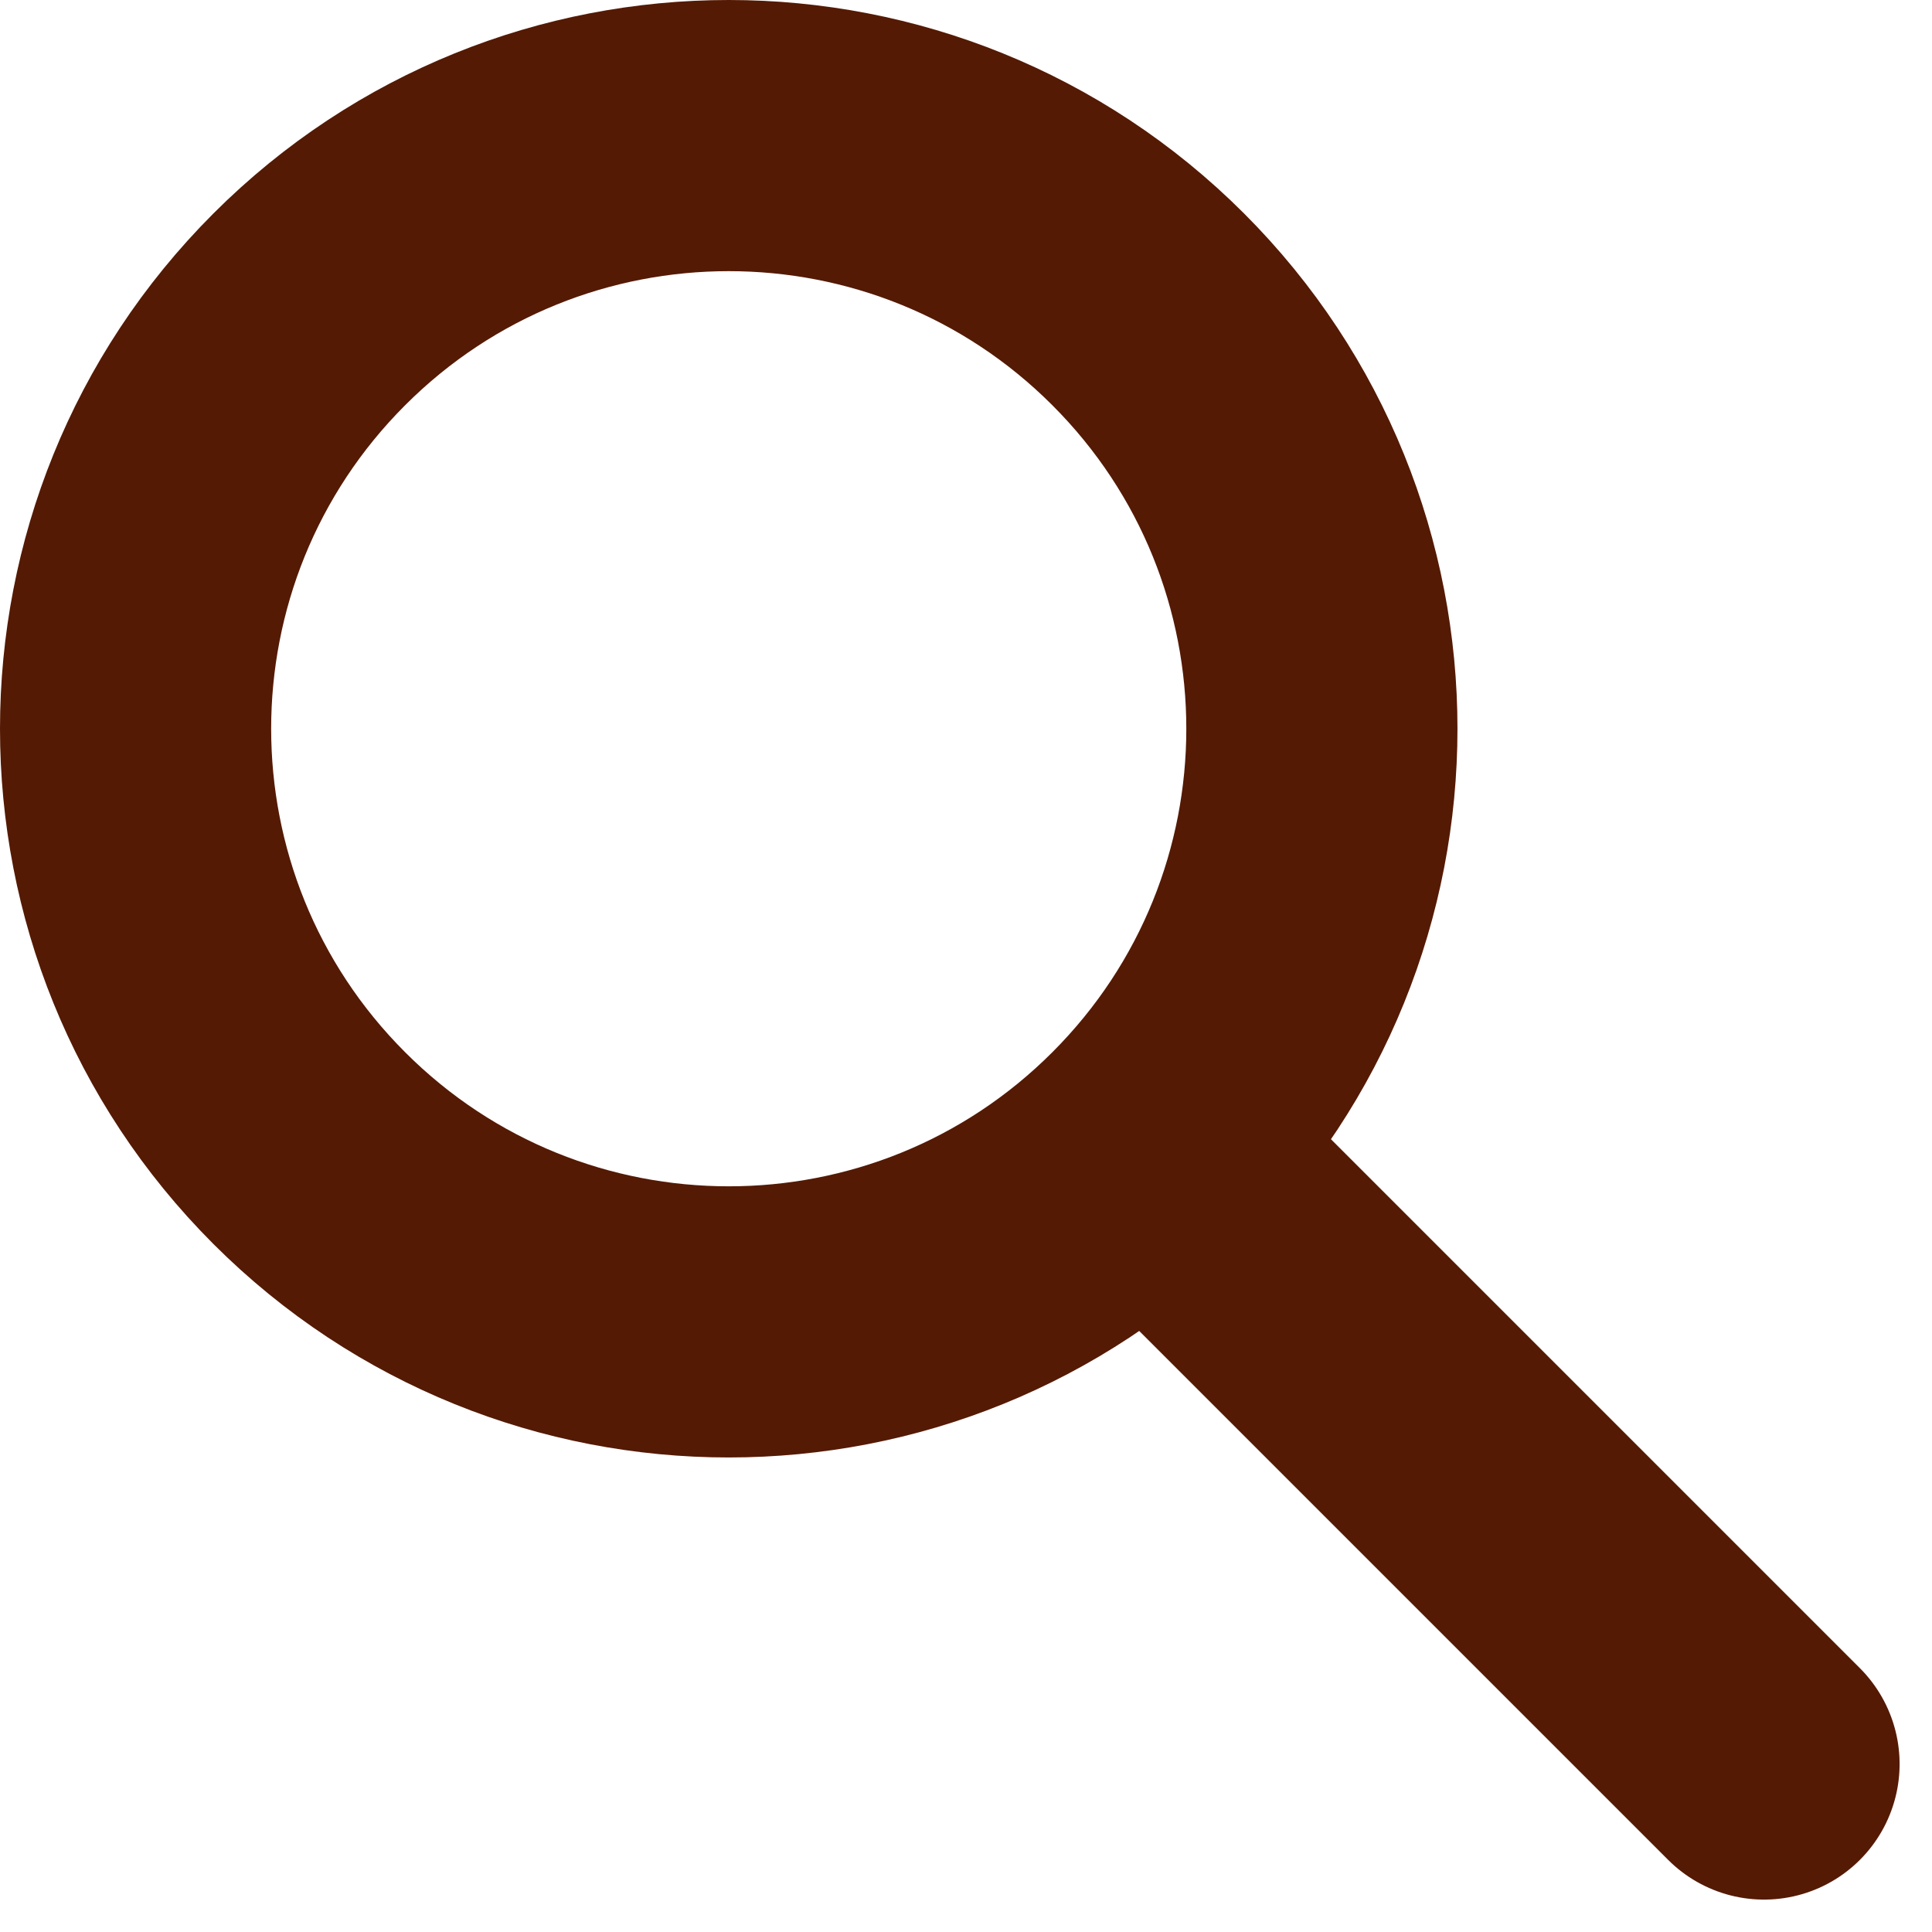
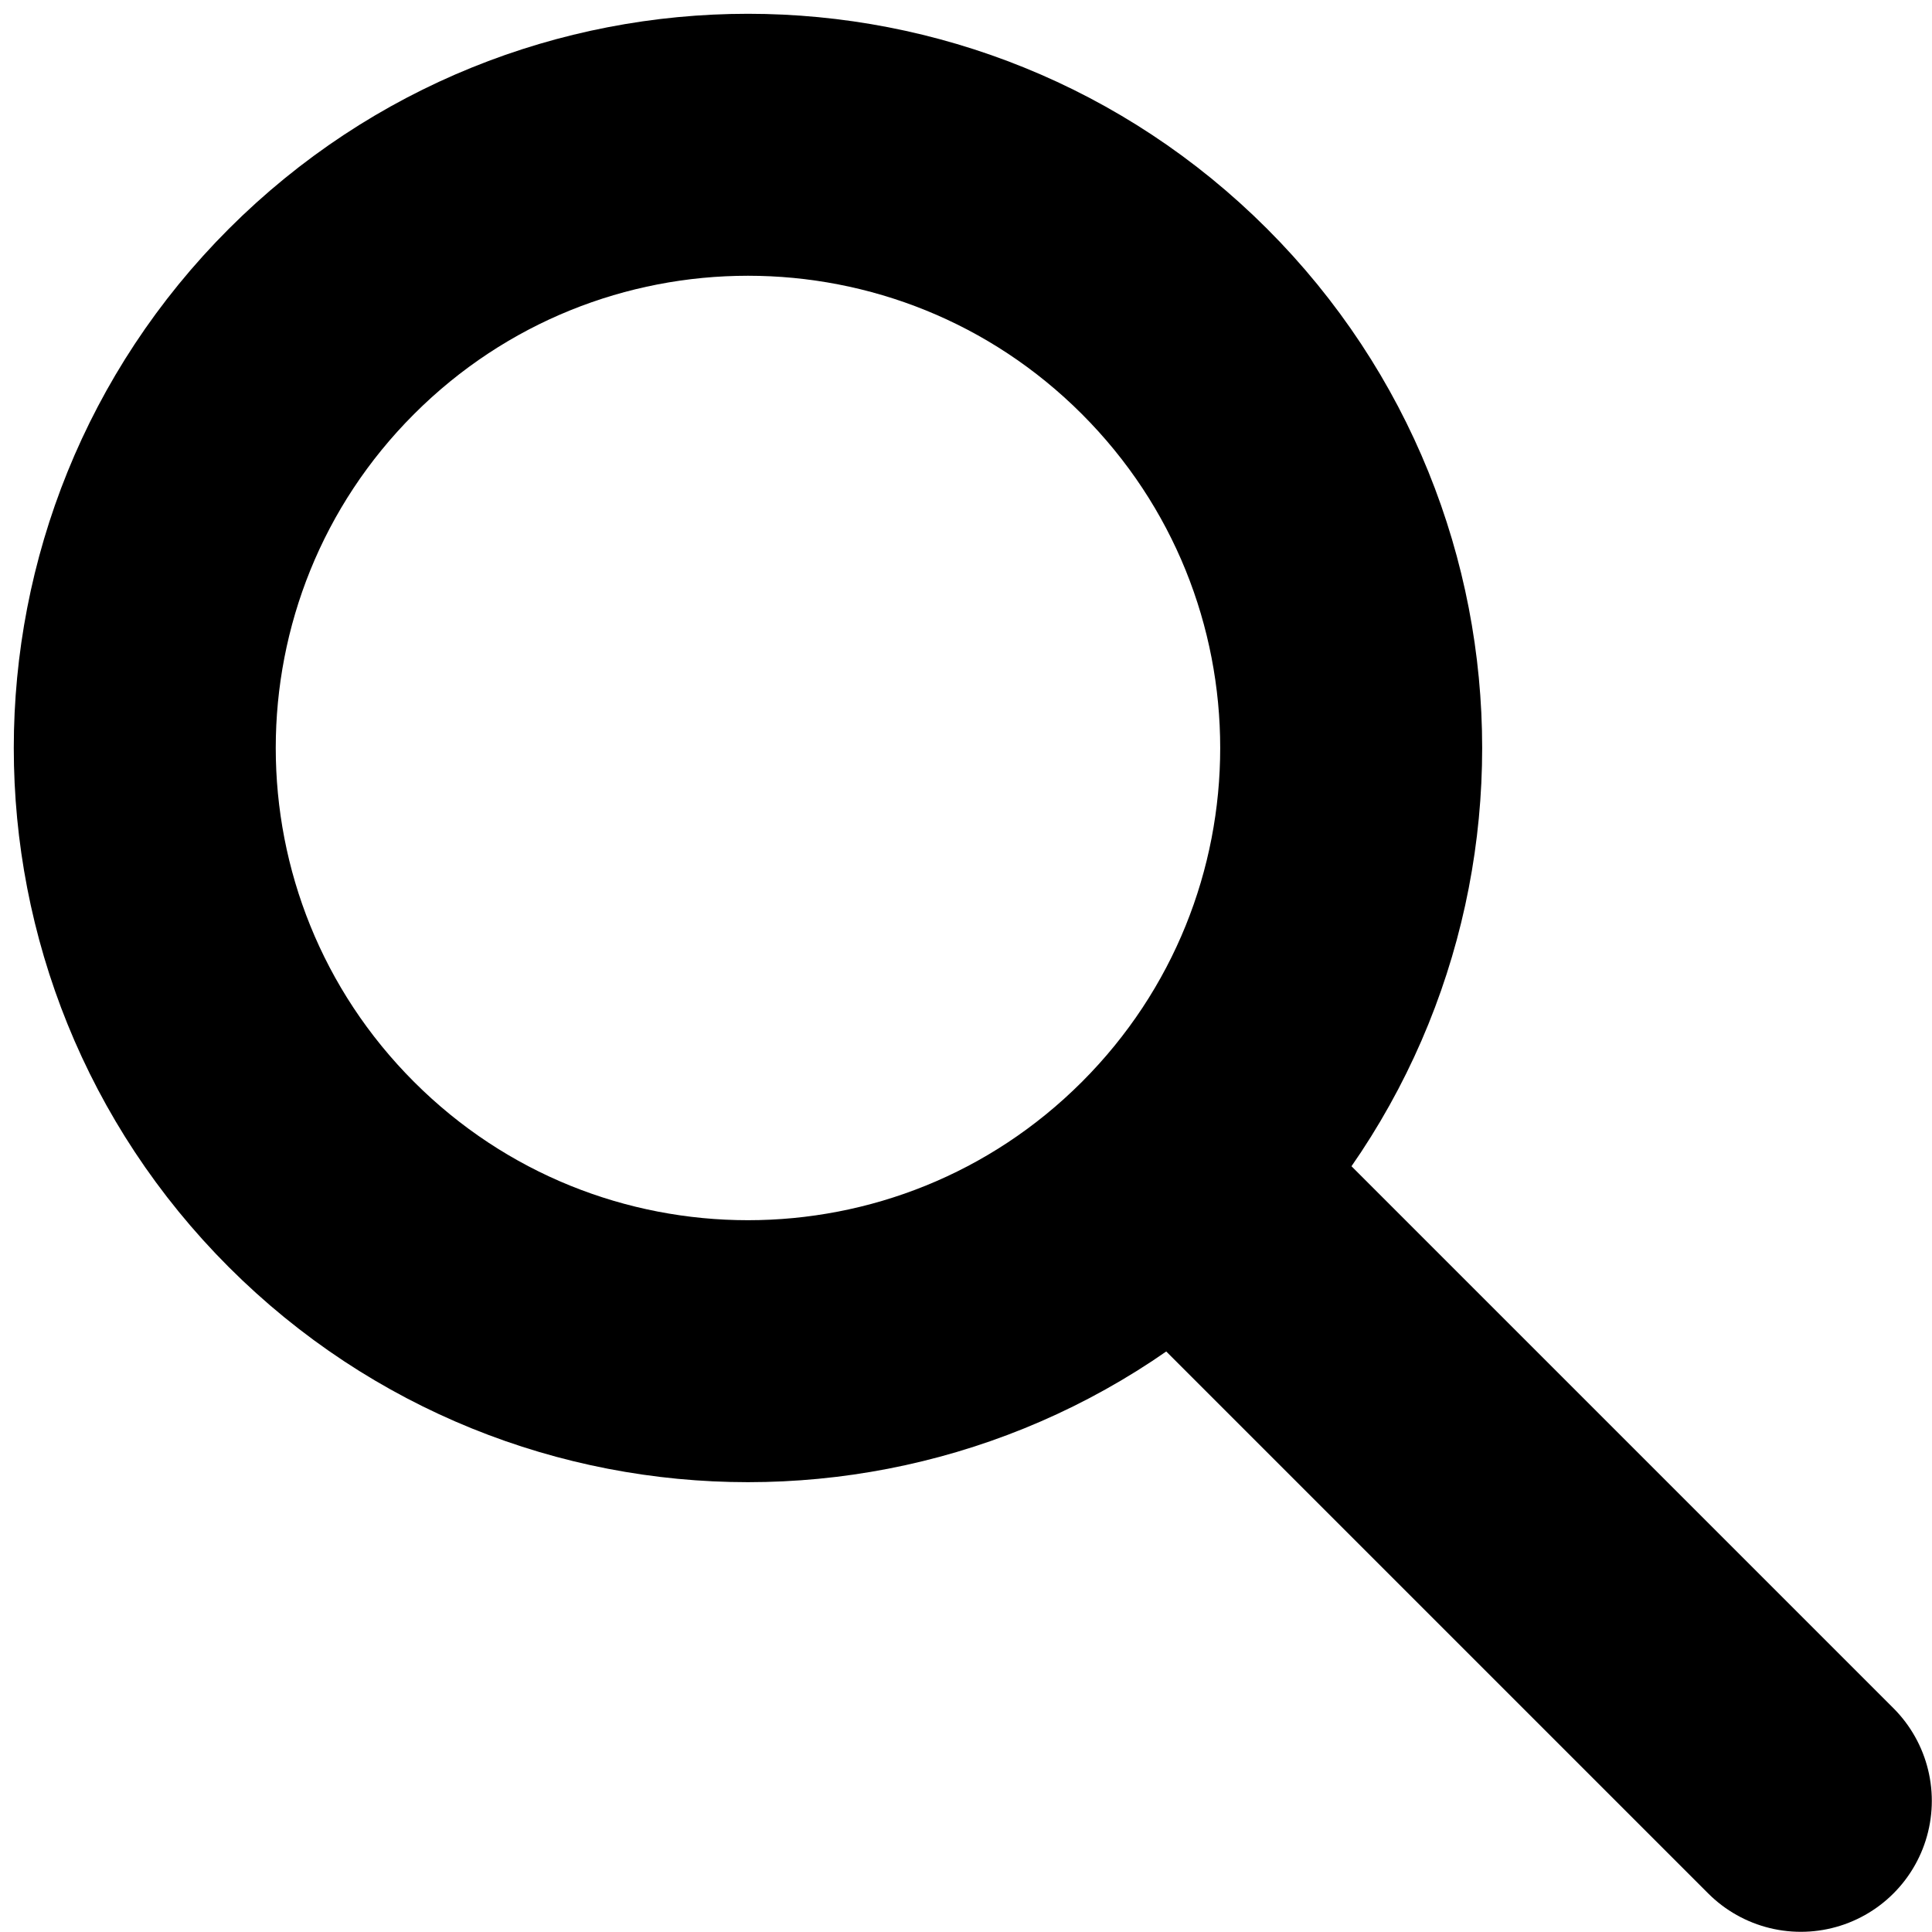
- <svg xmlns="http://www.w3.org/2000/svg" width="57px" height="57px" viewBox="0 0 57 57" version="1.1">
+ <svg width="59px" height="59px" viewBox="0 0 59 59" version="1.1">
  <g id="Page-1" stroke="none" stroke-width="1" fill="none" fill-rule="evenodd">
-     <g id="iPad" transform="translate(-403, -944)" stroke="#541A04" stroke-width="8">
+     <g id="iPad" transform="translate(-403, -944)" stroke="#000000" stroke-width="8">
      <g id="Group" transform="translate(399, 940)">
-         <circle id="Oval" transform="translate(25.5, 25.5) rotate(-45) translate(-25.5, -25.5) " cx="25.5" cy="25.5" r="17.5" />
-         <path d="M47.5,35 L47.5,59.583" id="Line-2" stroke-linecap="round" stroke-linejoin="round" transform="translate(47.5, 47.5) rotate(-45) translate(-47.5, -47.5) " />
+         <g id="Group-2">
+           <circle id="Oval" transform="translate(26.84211, 26.84211) rotate(-45) translate(-26.84211, -26.84211) " cx="26.842" cy="26.842" r="18.421" />
+           <path d="M49.845,36.906 L49.845,62.784" id="Line-2" stroke-linecap="round" stroke-linejoin="round" transform="translate(49.84493, 49.84493) rotate(-45) translate(-49.84493, -49.84493) " />
+         </g>
      </g>
    </g>
  </g>
</svg>
